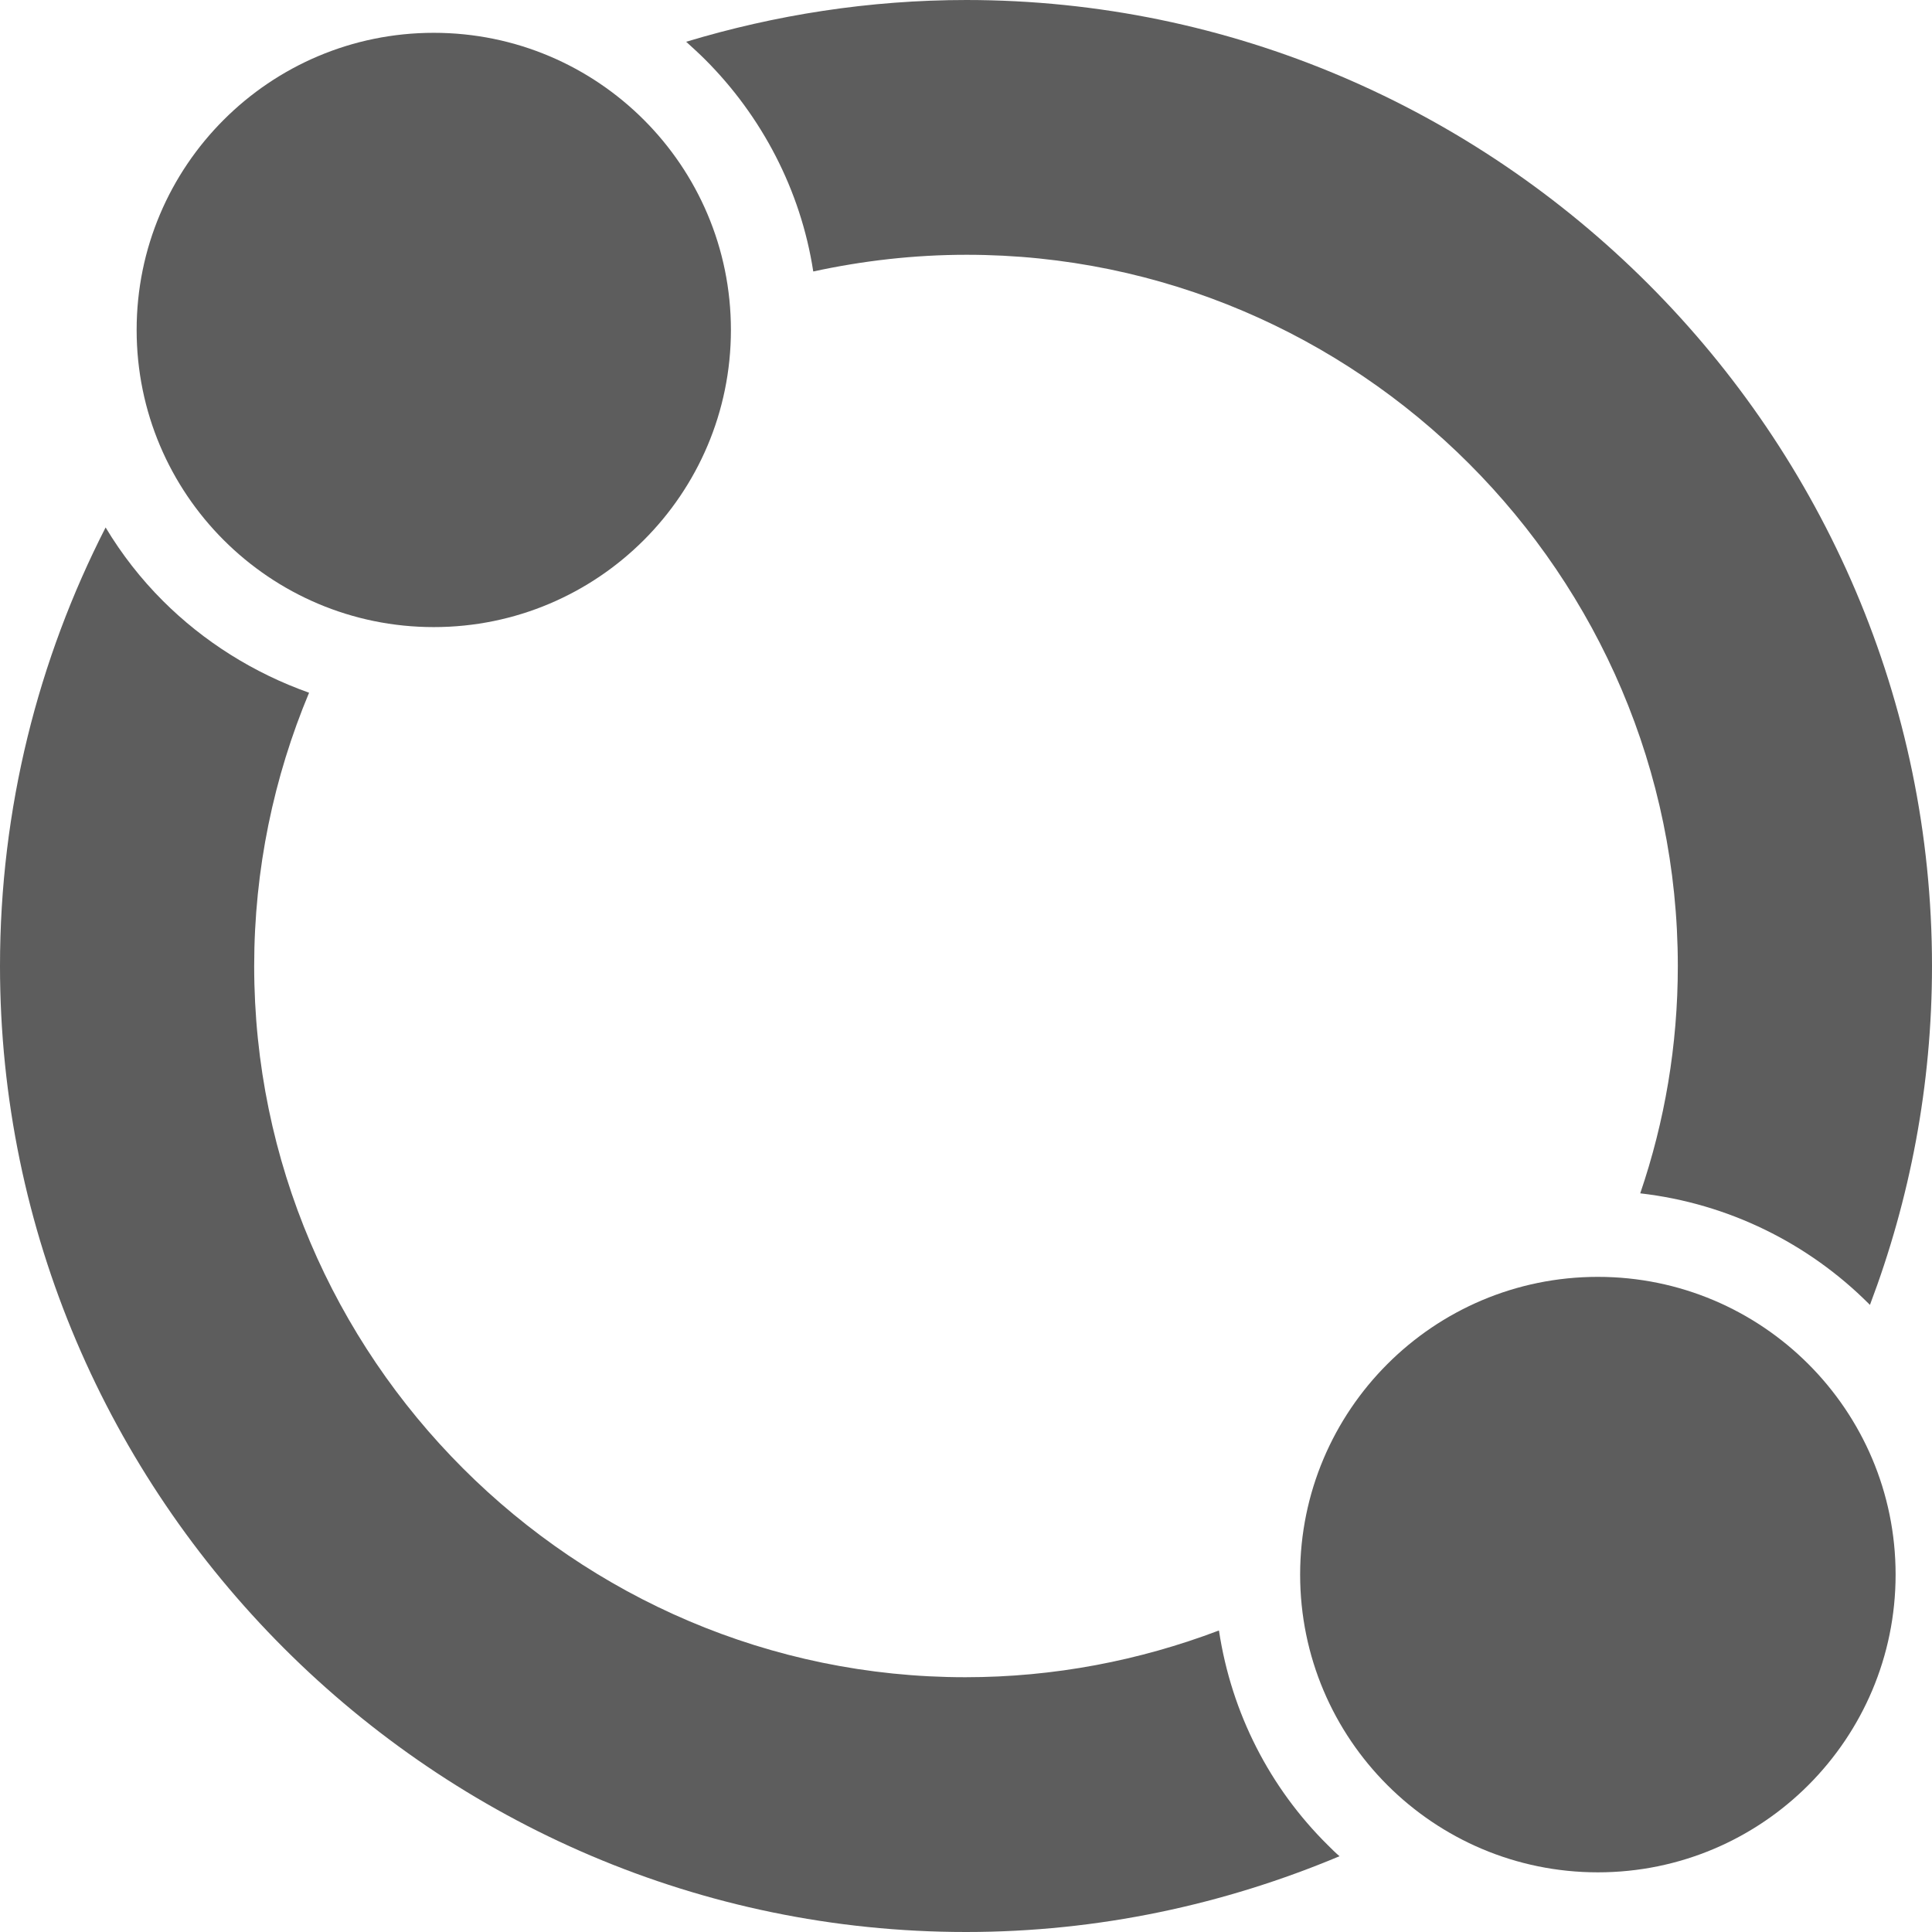
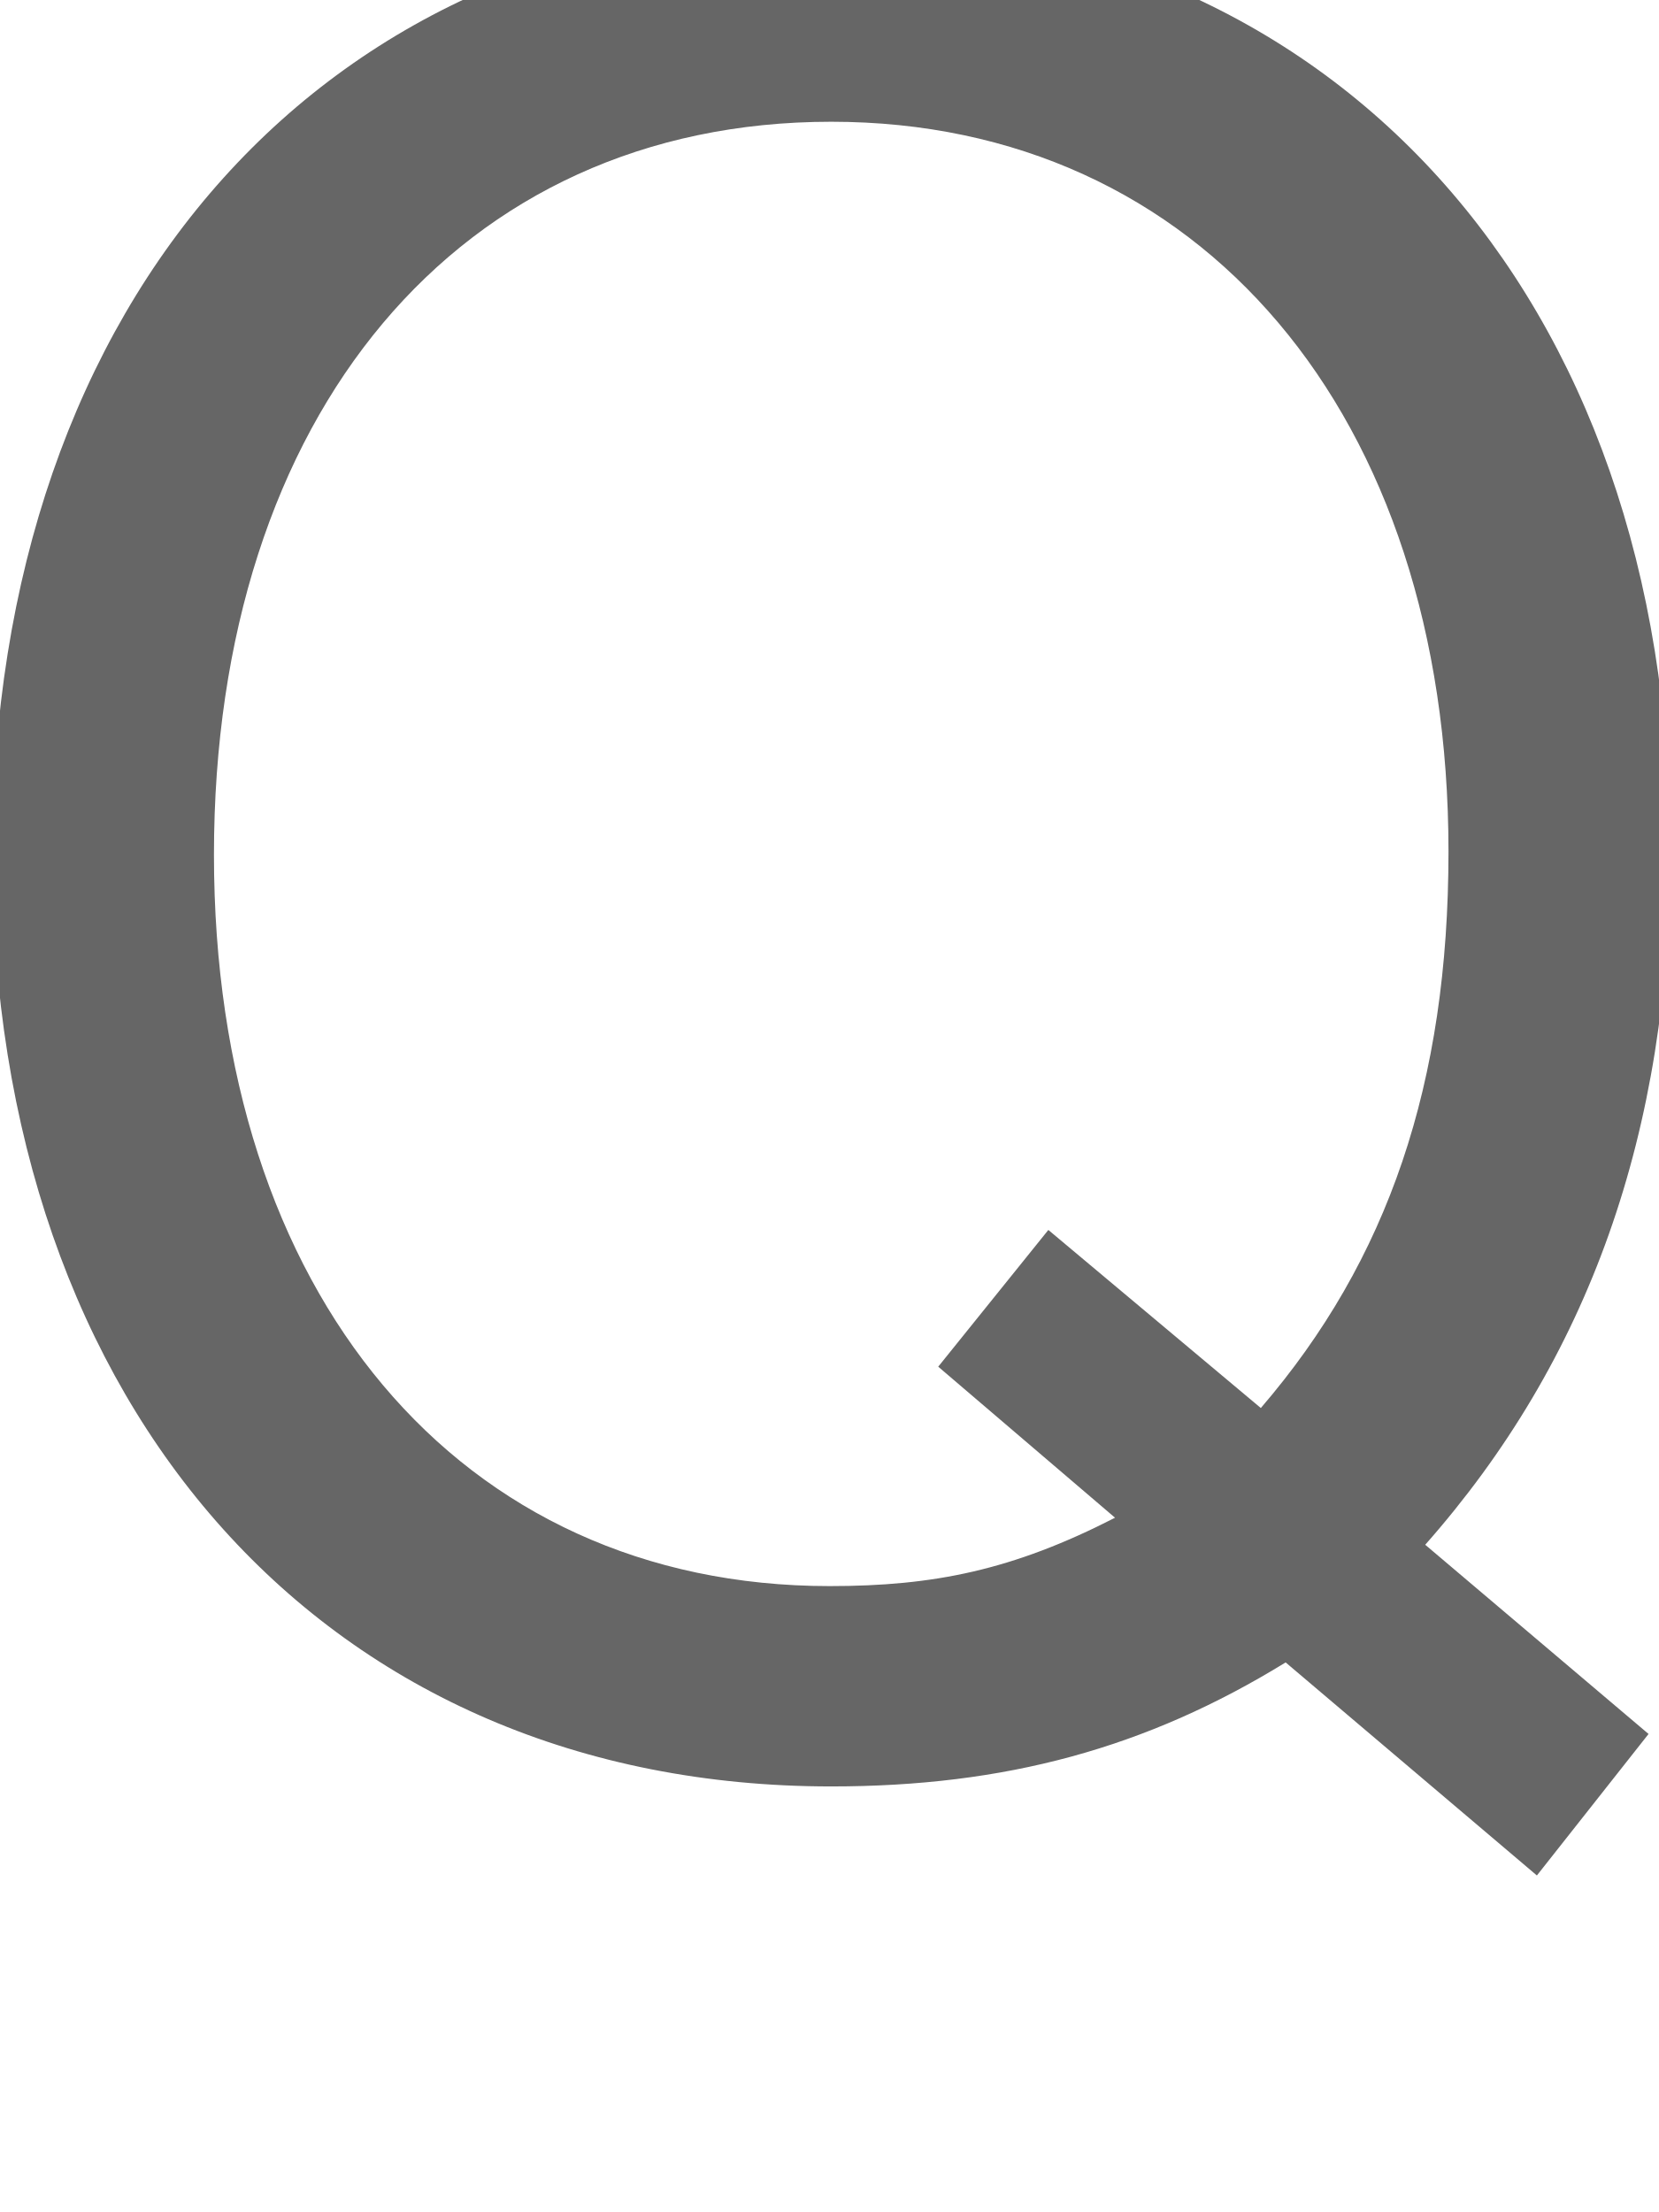
- <svg xmlns="http://www.w3.org/2000/svg" xml:space="preserve" width="47.56mm" height="47.56mm" version="1.1" style="shape-rendering:geometricPrecision; text-rendering:geometricPrecision; image-rendering:optimizeQuality; fill-rule:evenodd; clip-rule:evenodd" viewBox="0 0 3238 3238">
-   <defs>
-     <style type="text/css">
-    
-     .fil0 {fill:#5D5D5D}
-    
-   </style>
-   </defs>
-   <g id="图层_x0020_1">
-     <g id="_444479616">
-       <path id="_265531376" class="fil0" d="M2043 2733c21,139 86,264 182,359l0 0c7,7 13,13 20,19 -193,81 -404,127 -626,127l0 0c-890,0 -1619,-729 -1619,-1619l0 0c0,-264 64,-514 177,-735 27,45 59,86 96,123l0 0c68,68 152,121 245,154 -59,141 -92,296 -92,458l0 0c0,656 536,1192 1192,1192l0 0c149,0 292,-28 424,-78z" />
-       <path id="_526042776" class="fil0" d="M1619 0l0 0c890,0 1619,729 1619,1619l0 0c0,200 -37,391 -104,568l-2 -2 0 0c-101,-101 -235,-168 -383,-185 41,-120 63,-248 63,-381l0 0c0,-656 -536,-1192 -1192,-1192l0 0c-88,0 -174,10 -257,28 -21,-137 -87,-261 -181,-355l0 0c-10,-10 -21,-20 -32,-30 149,-45 307,-70 470,-70z" />
-       <path class="fil0" d="M2678 2140l0 0c275,0 499,223 499,499l0 0c0,275 -223,499 -499,499l0 0c-275,0 -499,-223 -499,-499l0 0c0,-275 223,-499 499,-499z" />
-       <path class="fil0" d="M727 55l0 0c275,0 498,223 498,498l0 0c0,275 -223,498 -498,498l0 0c-275,0 -498,-223 -498,-498l0 0c0,-275 223,-498 498,-498z" />
-     </g>
+ <svg xmlns="http://www.w3.org/2000/svg" width="12" height="16">
+   <style type="text/css">.st0{fill:#5D5D5D;}</style>
+   <g>
+     <rect fill="none" id="canvas_background" height="402" width="582" y="-1" x="-1" />
+   </g>
+   <g>
+     <text transform="matrix(0.717966,0,0,0.7360395,1.051194,0.4148392) " xml:space="preserve" text-anchor="start" font-family="Helvetica, Arial, sans-serif" font-size="24" id="svg_2" y="16.446" x="-2.451" stroke-width="0" fill="#666666">Q</text>
  </g>
</svg>
